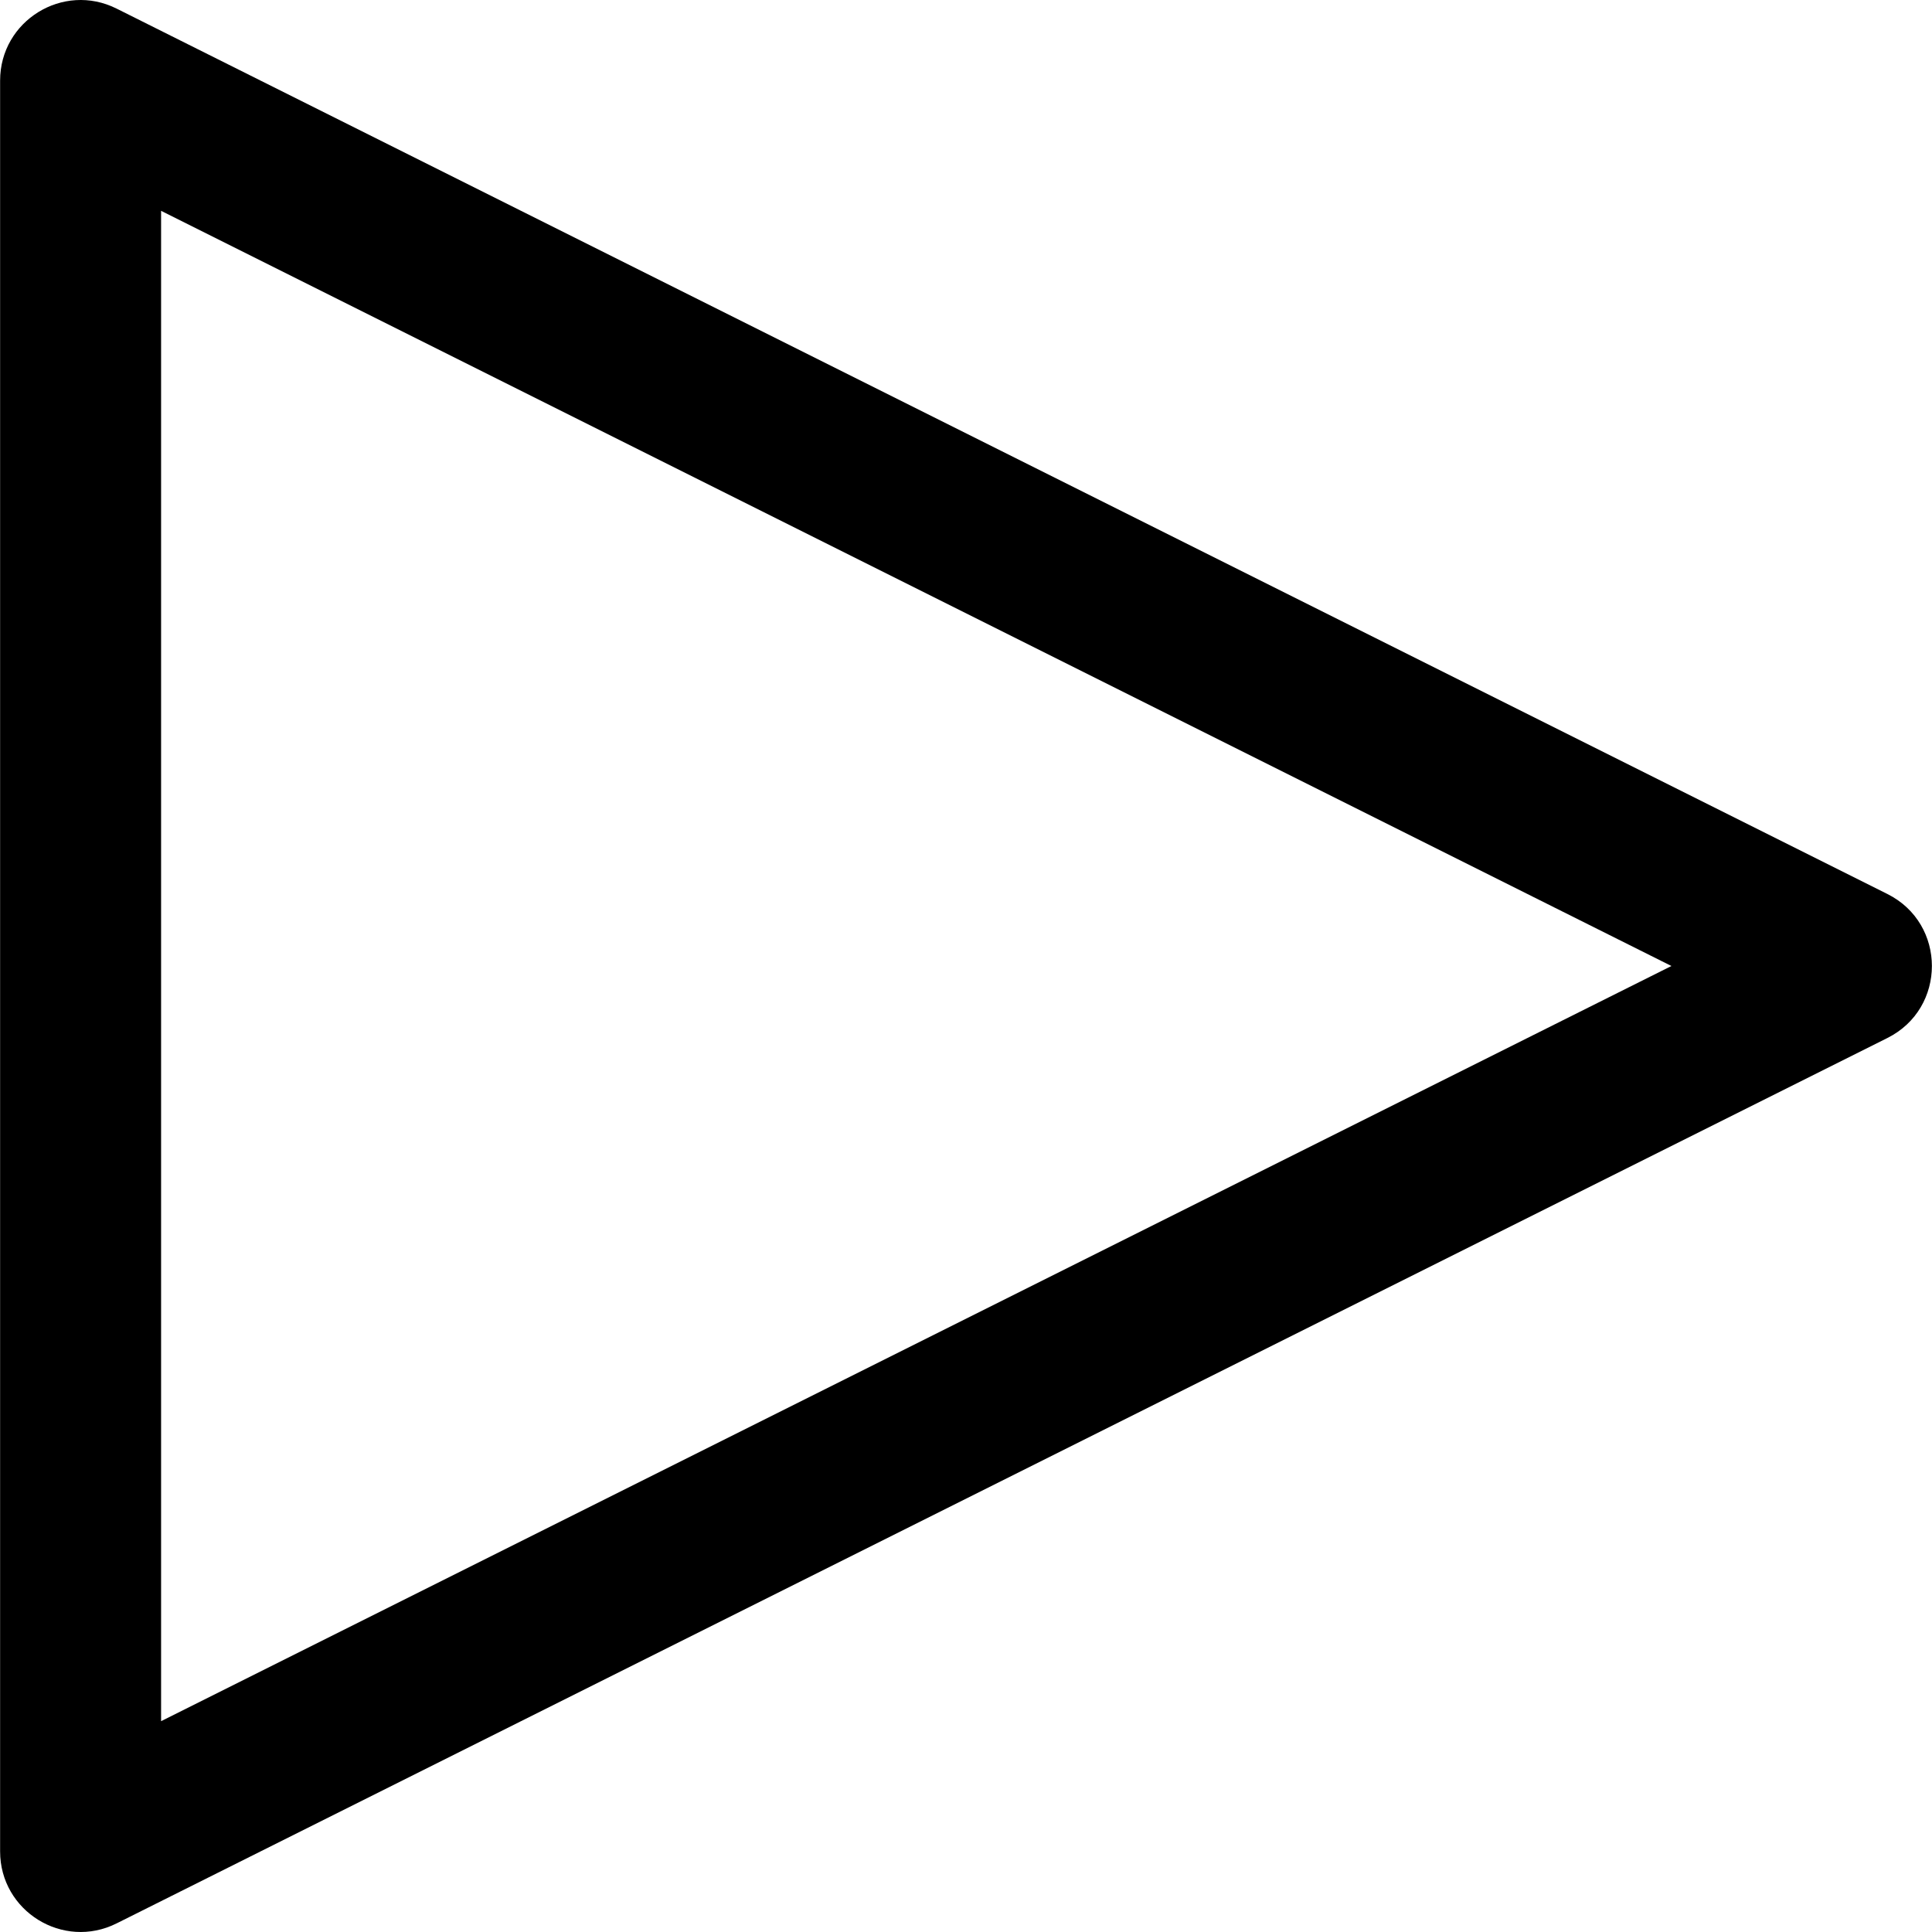
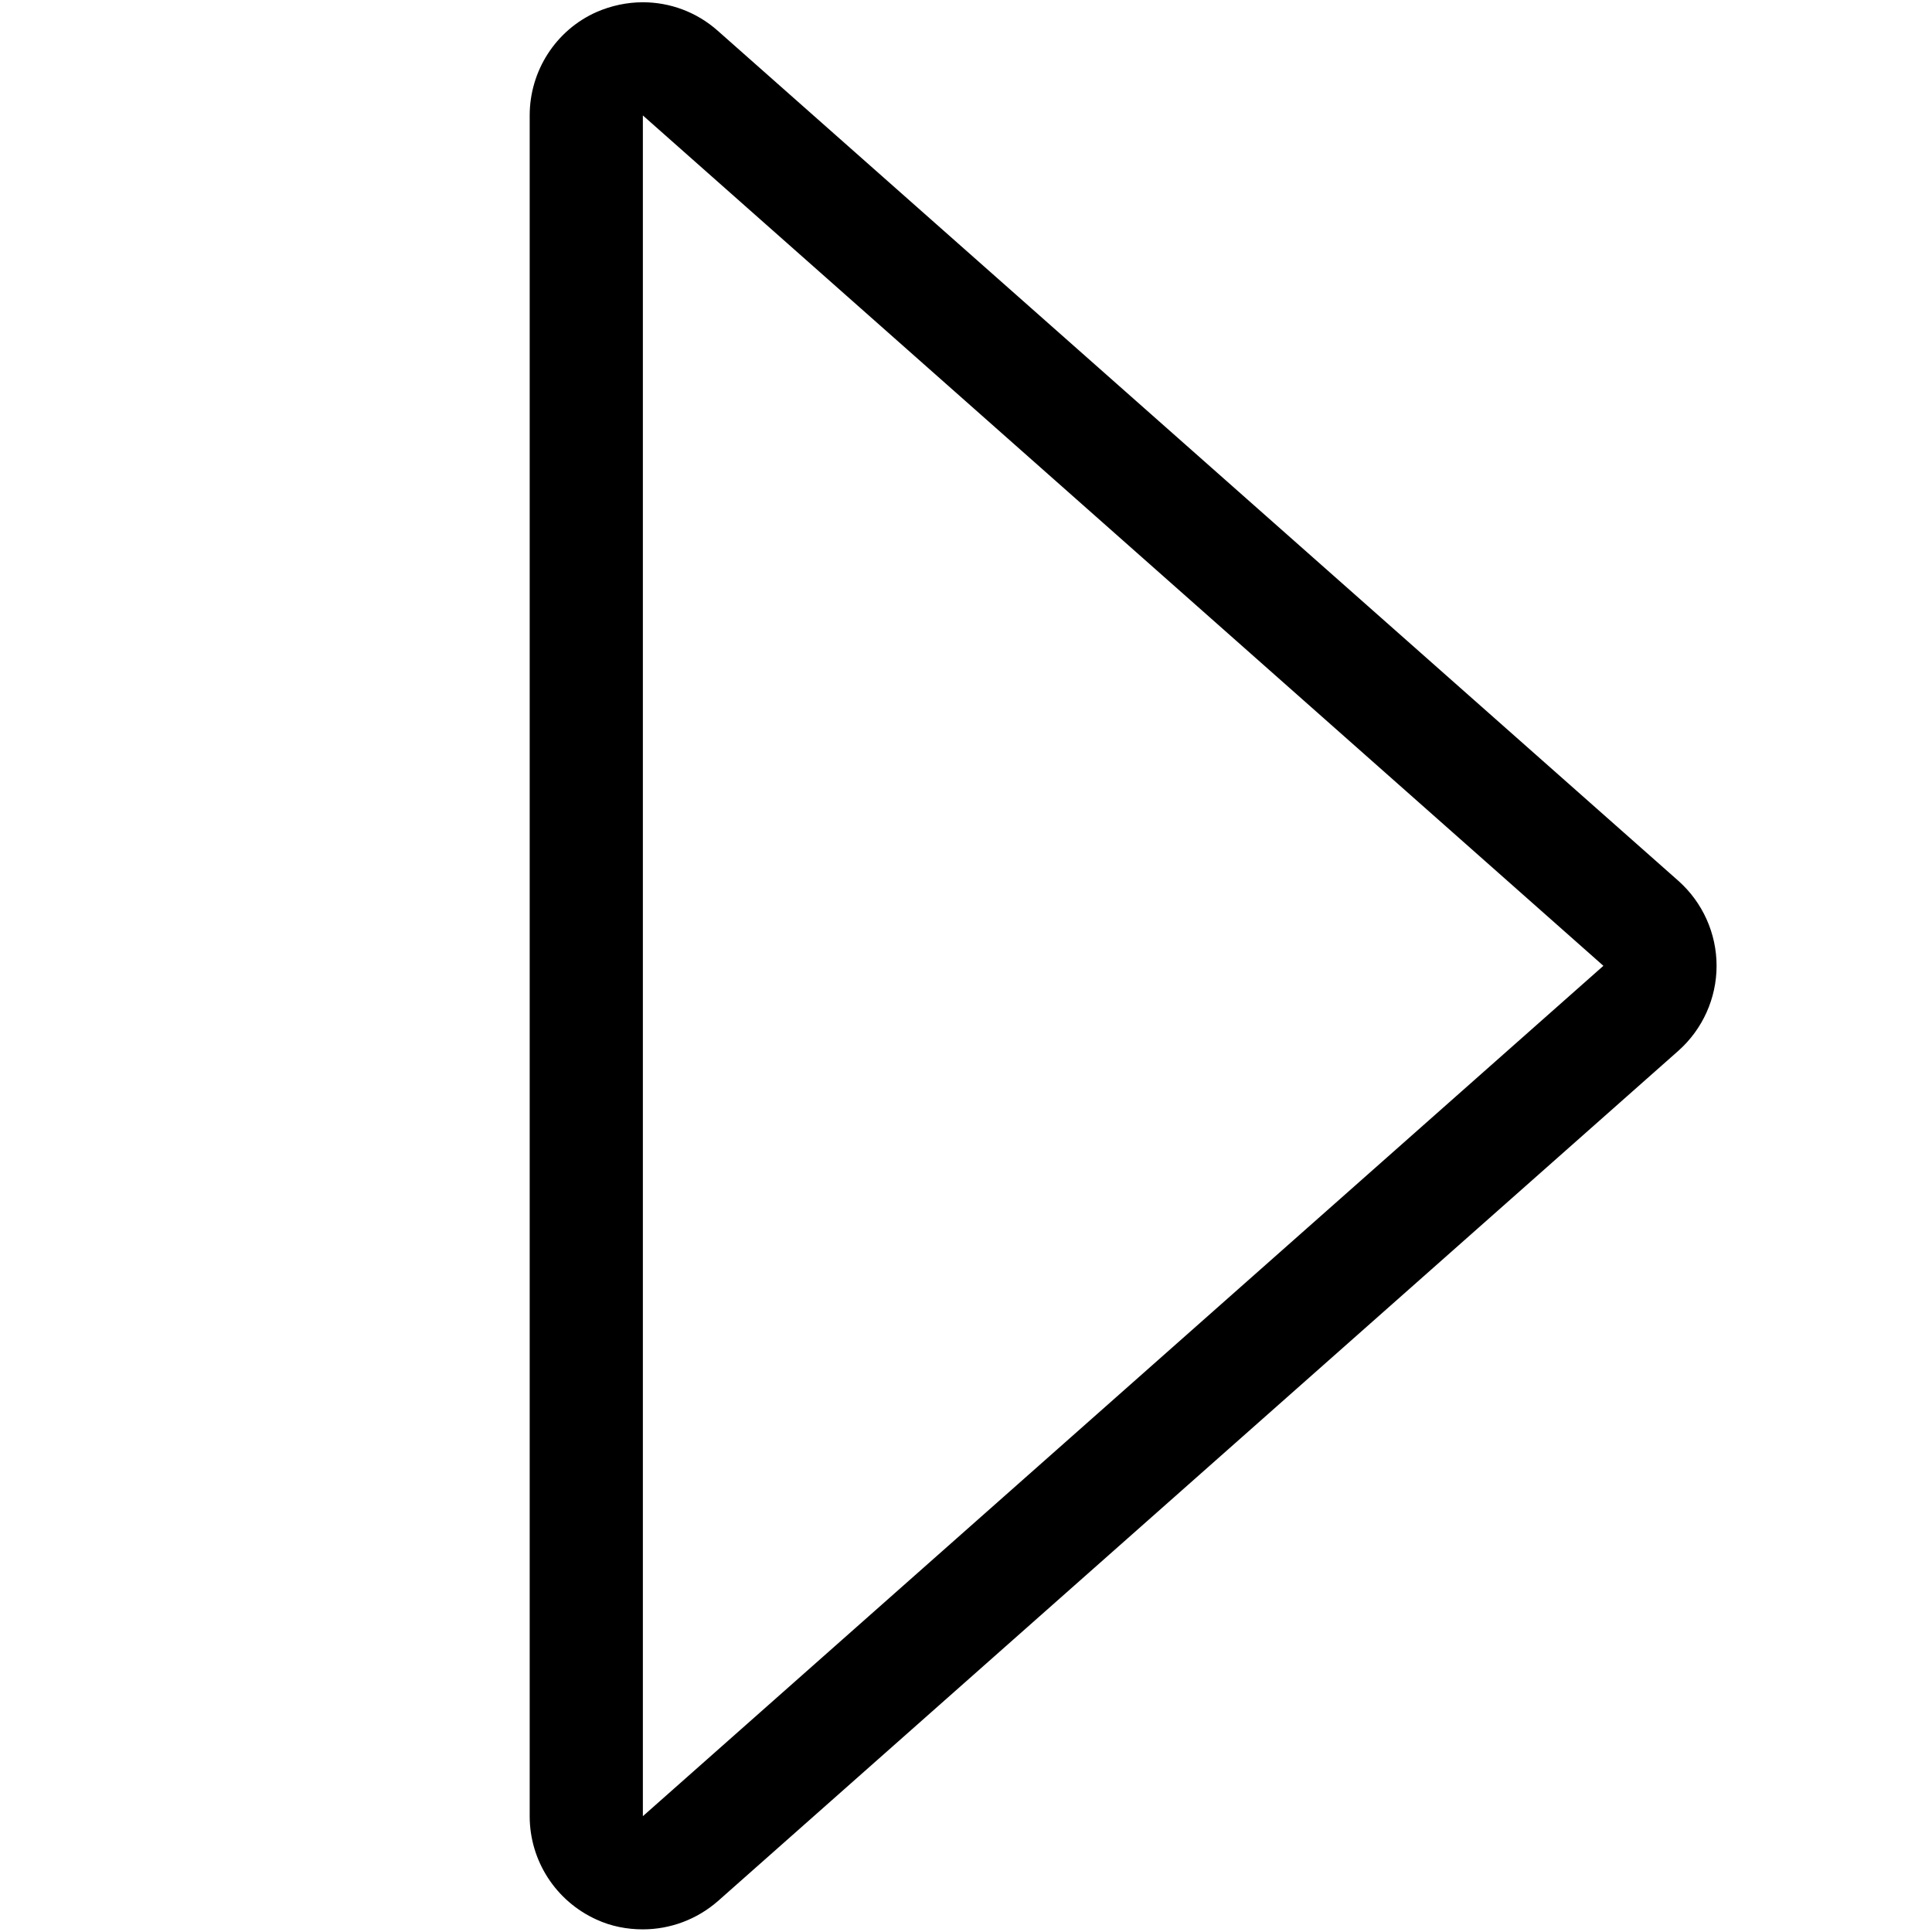
- <svg xmlns="http://www.w3.org/2000/svg" version="1.1" id="Layer_1" x="0px" y="0px" viewBox="0 0 512.055 512.055" style="enable-background:new 0 0 512.055 512.055;" xml:space="preserve">
+ <svg xmlns="http://www.w3.org/2000/svg" version="1.1" id="Layer_1" x="0px" y="0px" viewBox="0 0 512.1 512.1" style="enable-background:new 0 0 512.1 512.1;" xml:space="preserve">
  <g>
-     <g>
-       <path d="M500.235,236.946L30.901,2.28C16.717-4.813,0.028,5.502,0.028,21.361v469.333c0,15.859,16.689,26.173,30.874,19.081    l469.333-234.667C515.958,267.247,515.958,244.808,500.235,236.946z M42.694,456.176V55.879l400.297,200.149L42.694,456.176z" />
-     </g>
+     <path d="M170.4,30.6L425,256L170.4,481.4V30.6 M170.4,0.6c-4.2,0-8.4,0.9-12.3,2.6c-10.8,4.8-17.7,15.6-17.7,27.4v450.8   c0,11.8,6.9,22.5,17.7,27.4c3.9,1.8,8.1,2.6,12.3,2.6c7.2,0,14.3-2.6,19.9-7.5l254.6-225.4c6.4-5.7,10.1-13.9,10.1-22.5   s-3.7-16.8-10.1-22.5L190.3,8.2C184.7,3.2,177.6,0.6,170.4,0.6L170.4,0.6z" />
  </g>
-   <g>
- </g>
-   <g>
- </g>
-   <g>
- </g>
-   <g>
- </g>
-   <g>
- </g>
-   <g>
- </g>
-   <g>
- </g>
-   <g>
- </g>
-   <g>
- </g>
-   <g>
- </g>
-   <g>
- </g>
-   <g>
- </g>
-   <g>
- </g>
-   <g>
- </g>
-   <g>
- </g>
</svg>
